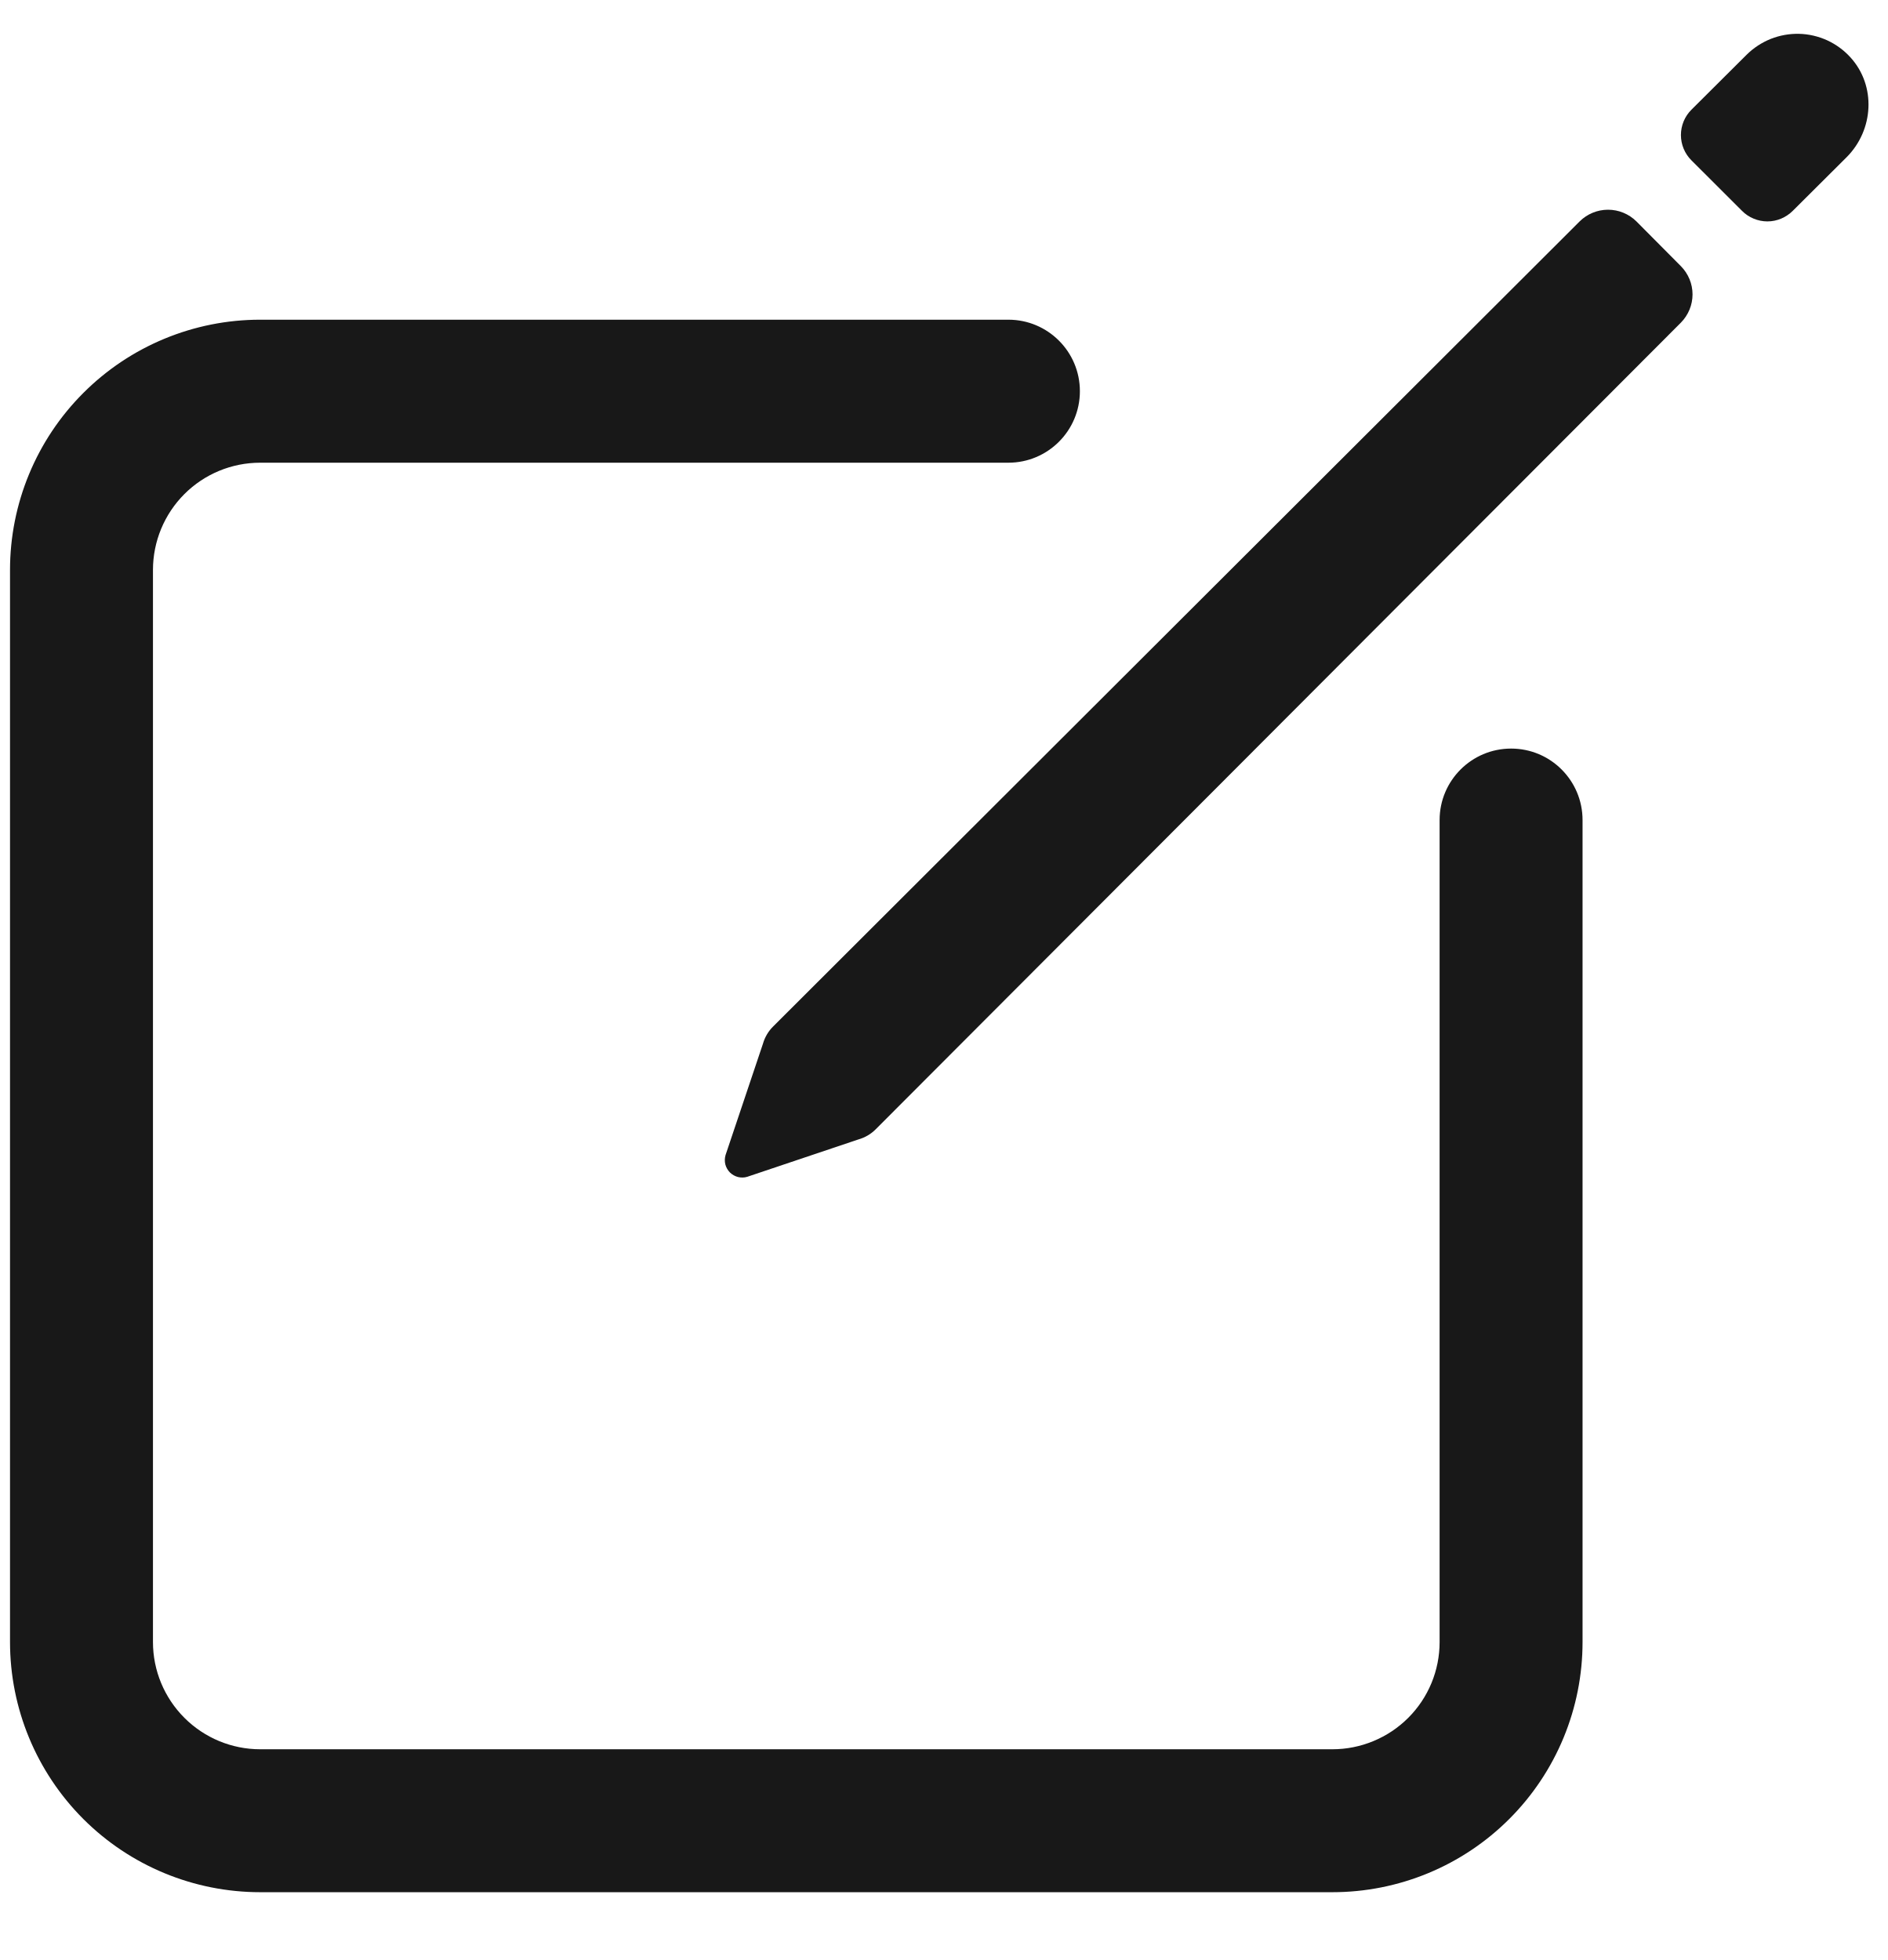
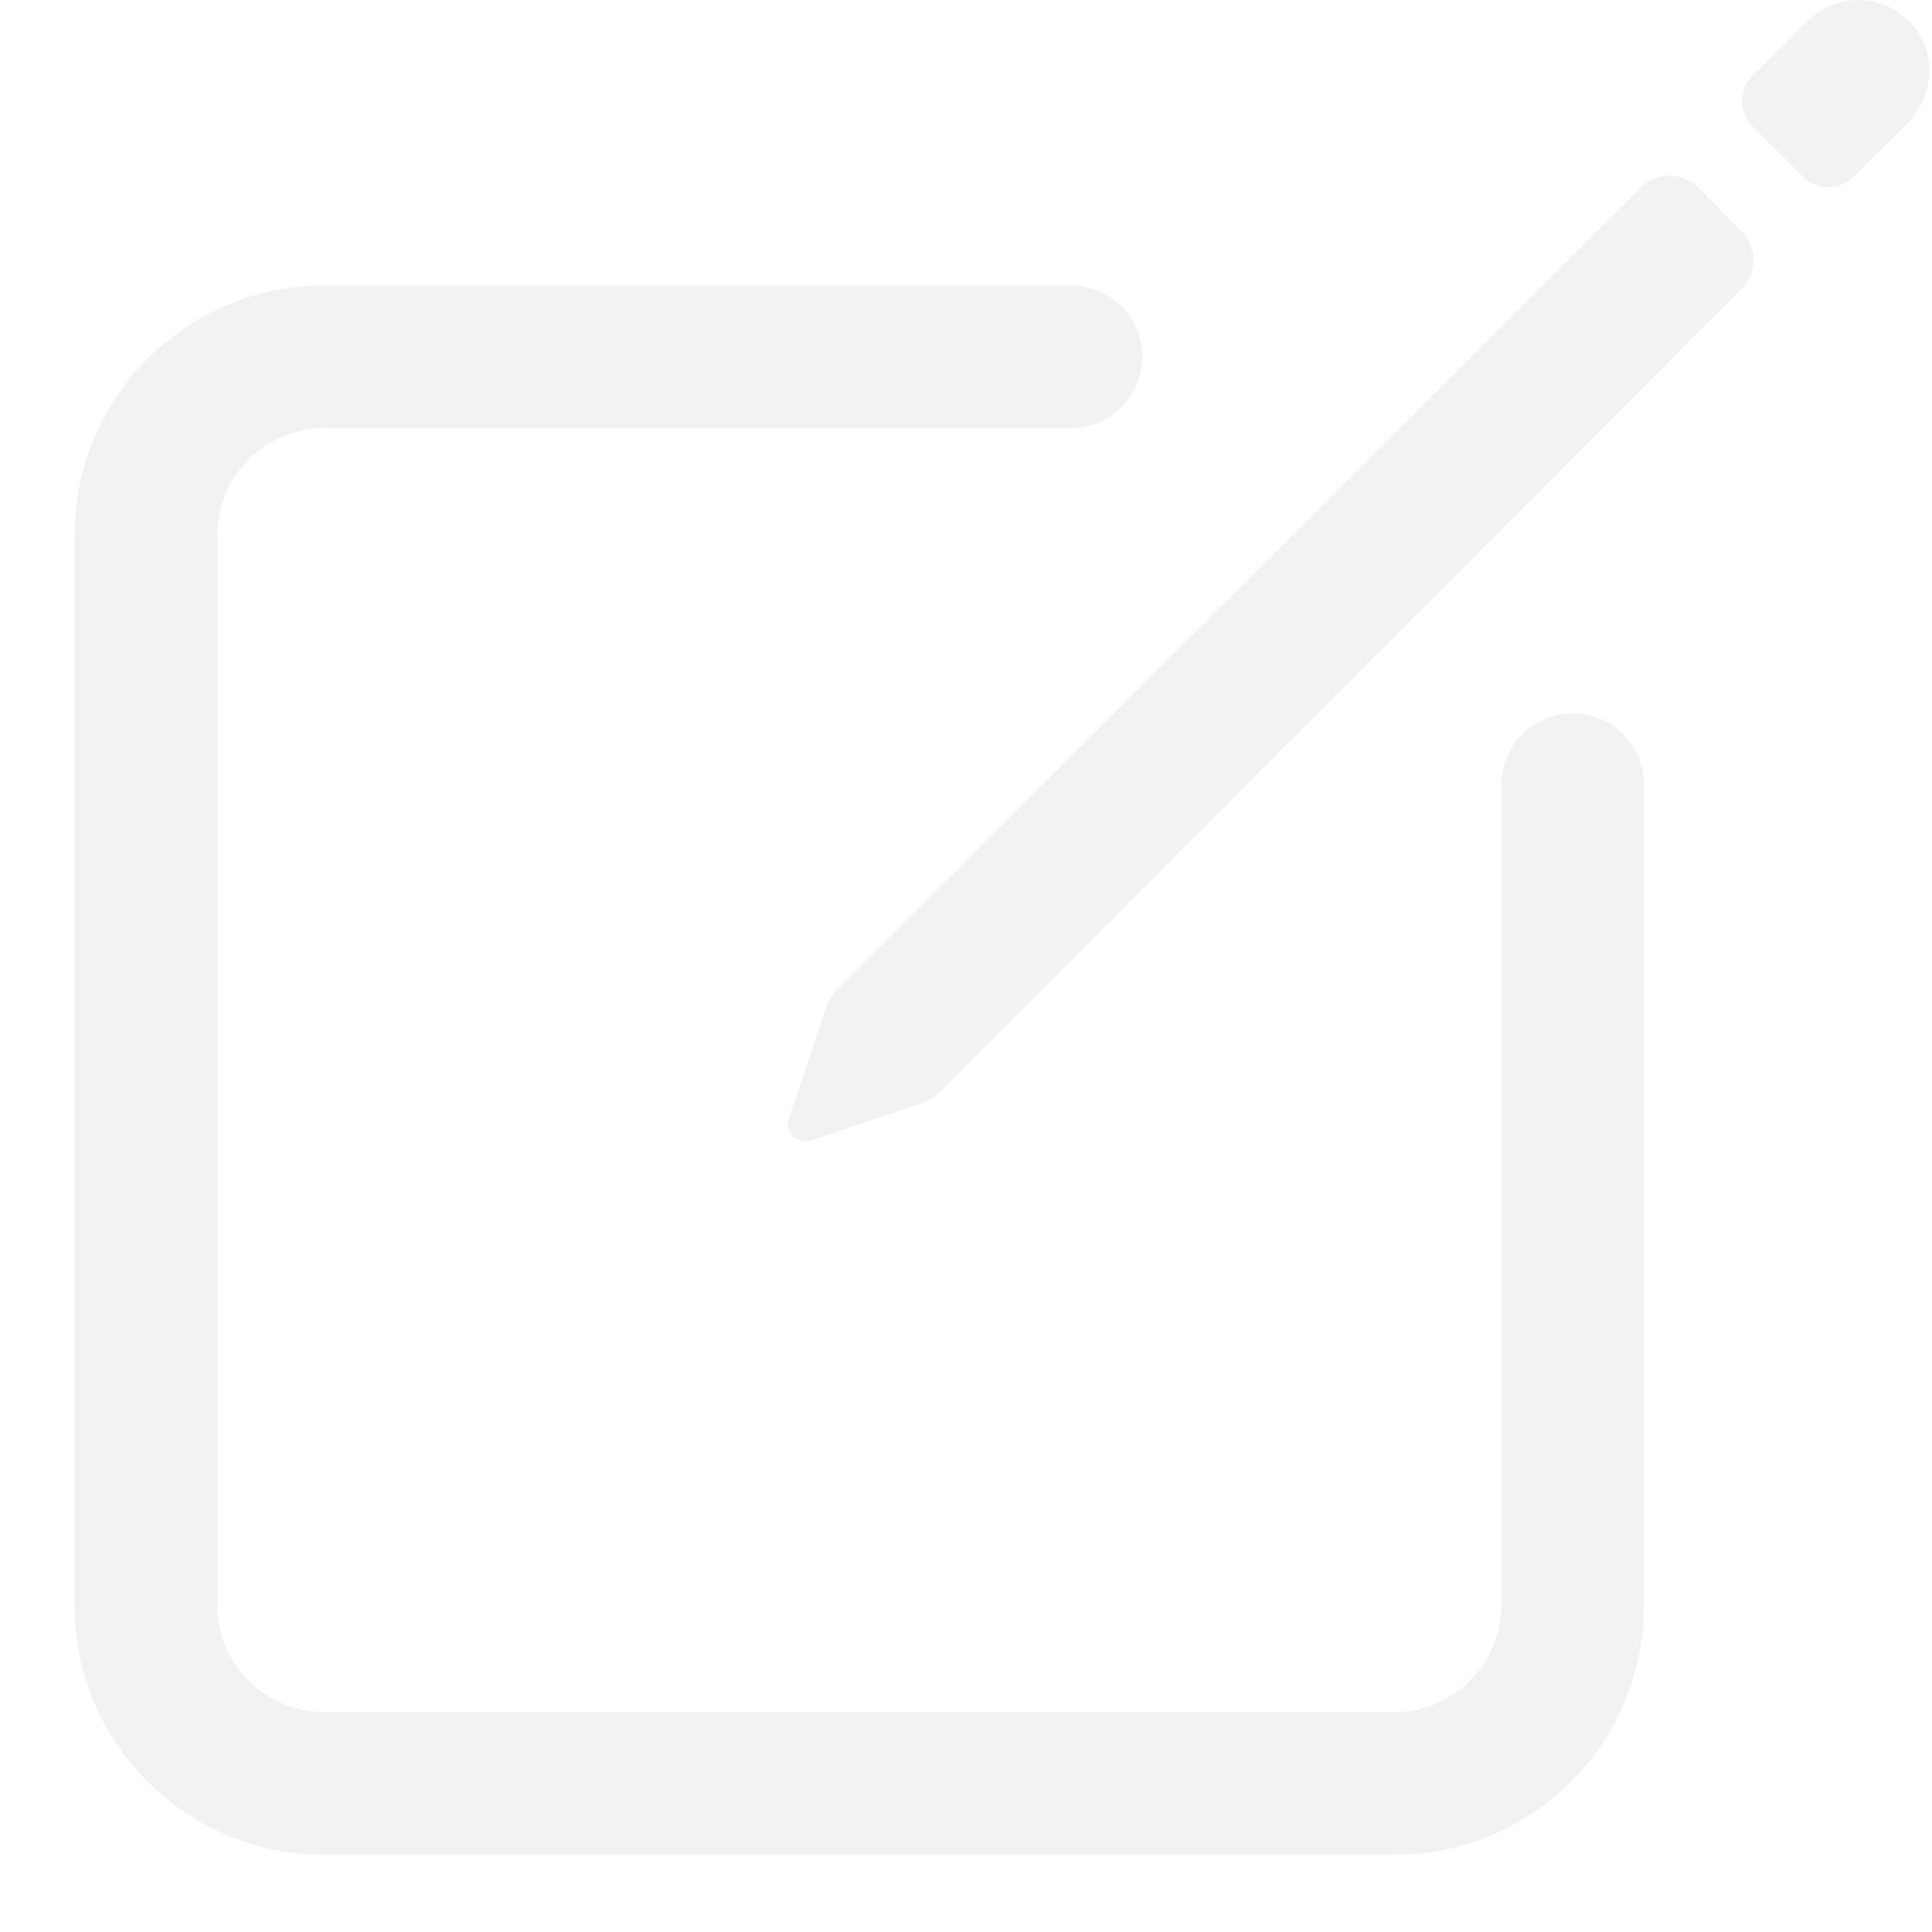
- <svg xmlns="http://www.w3.org/2000/svg" width="26" height="27" viewBox="0 0 26 27" fill="none">
-   <path fill-rule="evenodd" clip-rule="evenodd" d="M3.584 6.374C3.192 6.374 2.817 6.529 2.54 6.806C2.263 7.083 2.107 7.459 2.107 7.851V22.62C2.107 23.012 2.263 23.387 2.54 23.664C2.817 23.941 3.192 24.097 3.584 24.097H18.353C18.547 24.097 18.739 24.059 18.919 23.984C19.098 23.91 19.261 23.801 19.398 23.664C19.535 23.527 19.644 23.364 19.718 23.185C19.792 23.006 19.83 22.814 19.83 22.62V11.297C19.83 10.753 20.271 10.312 20.815 10.312C21.359 10.312 21.799 10.753 21.799 11.297V22.62C21.799 23.073 21.71 23.521 21.537 23.939C21.364 24.357 21.11 24.737 20.79 25.057C20.47 25.377 20.09 25.631 19.672 25.804C19.254 25.977 18.806 26.066 18.353 26.066H3.584C2.67 26.066 1.793 25.703 1.147 25.057C0.501 24.41 0.138 23.534 0.138 22.62V7.851C0.138 6.937 0.501 6.06 1.147 5.414C1.793 4.767 2.67 4.404 3.584 4.404H13.89C14.434 4.404 14.875 4.845 14.875 5.389C14.875 5.933 14.434 6.374 13.89 6.374H3.584Z" fill="#181818" />
-   <path d="M25.488 0.789C25.398 0.69 25.289 0.611 25.168 0.555C25.046 0.5 24.915 0.469 24.781 0.466C24.648 0.463 24.515 0.487 24.391 0.536C24.267 0.586 24.154 0.66 24.059 0.754L23.298 1.512C23.206 1.604 23.154 1.729 23.154 1.86C23.154 1.991 23.206 2.116 23.298 2.208L23.996 2.905C24.041 2.951 24.096 2.987 24.156 3.012C24.216 3.037 24.28 3.05 24.345 3.05C24.41 3.05 24.474 3.037 24.534 3.012C24.593 2.987 24.648 2.951 24.694 2.905L25.436 2.166C25.811 1.791 25.846 1.181 25.488 0.789ZM21.759 3.05L10.65 14.14C10.582 14.207 10.534 14.29 10.508 14.382L9.994 15.912C9.982 15.954 9.981 15.998 9.991 16.04C10.002 16.082 10.024 16.12 10.054 16.151C10.085 16.181 10.123 16.203 10.165 16.214C10.207 16.224 10.251 16.224 10.293 16.211L11.822 15.697C11.914 15.671 11.997 15.623 12.064 15.555L23.153 4.445C23.256 4.341 23.314 4.201 23.314 4.055C23.314 3.91 23.256 3.77 23.153 3.666L22.541 3.05C22.437 2.947 22.297 2.889 22.15 2.889C22.003 2.889 21.863 2.947 21.759 3.05Z" fill="#181818" />
+ <svg xmlns="http://www.w3.org/2000/svg" width="25" height="25" viewBox="0 0 25 25" fill="none">
+   <path fill-rule="evenodd" clip-rule="evenodd" d="M4.196 5.54C3.828 5.54 3.476 5.685 3.217 5.945C2.957 6.205 2.811 6.557 2.811 6.924V20.771C2.811 21.138 2.957 21.49 3.217 21.75C3.476 22.009 3.828 22.155 4.196 22.155H18.042C18.224 22.155 18.404 22.12 18.572 22.05C18.74 21.98 18.893 21.878 19.021 21.75C19.15 21.621 19.252 21.469 19.322 21.301C19.391 21.133 19.427 20.953 19.427 20.771V10.155C19.427 9.645 19.84 9.232 20.35 9.232C20.86 9.232 21.273 9.645 21.273 10.155V20.771C21.273 21.195 21.189 21.615 21.027 22.007C20.865 22.399 20.627 22.755 20.327 23.055C20.027 23.355 19.671 23.593 19.279 23.756C18.887 23.918 18.466 24.002 18.042 24.002H4.196C3.339 24.002 2.517 23.661 1.911 23.055C1.305 22.449 0.965 21.628 0.965 20.771V6.924C0.965 6.067 1.305 5.246 1.911 4.64C2.517 4.034 3.339 3.693 4.196 3.693H13.858C14.368 3.693 14.781 4.107 14.781 4.616C14.781 5.126 14.368 5.54 13.858 5.54H4.196Z" fill="#F2F2F2" />
+   <path d="M24.731 0.303C24.646 0.21 24.544 0.136 24.43 0.084C24.316 0.032 24.193 0.003 24.068 0C23.943 -0.003 23.818 0.02 23.702 0.066C23.585 0.113 23.48 0.182 23.391 0.271L22.677 0.981C22.591 1.067 22.542 1.185 22.542 1.307C22.542 1.429 22.591 1.547 22.677 1.633L23.332 2.286C23.375 2.33 23.426 2.364 23.482 2.387C23.538 2.41 23.598 2.422 23.659 2.422C23.72 2.422 23.78 2.41 23.836 2.387C23.892 2.364 23.943 2.33 23.986 2.286L24.682 1.594C25.034 1.243 25.067 0.67 24.731 0.303ZM21.235 2.423L10.82 12.82C10.757 12.883 10.711 12.961 10.686 13.046L10.205 14.481C10.193 14.52 10.192 14.561 10.202 14.601C10.212 14.64 10.233 14.676 10.261 14.705C10.29 14.733 10.326 14.754 10.365 14.764C10.405 14.774 10.446 14.773 10.485 14.762L11.919 14.28C12.005 14.256 12.082 14.21 12.145 14.147L22.542 3.731C22.638 3.633 22.692 3.502 22.692 3.365C22.692 3.229 22.638 3.097 22.542 3L21.968 2.423C21.87 2.326 21.739 2.272 21.601 2.272C21.464 2.272 21.332 2.326 21.235 2.423V2.423Z" fill="#F2F2F2" />
</svg>
